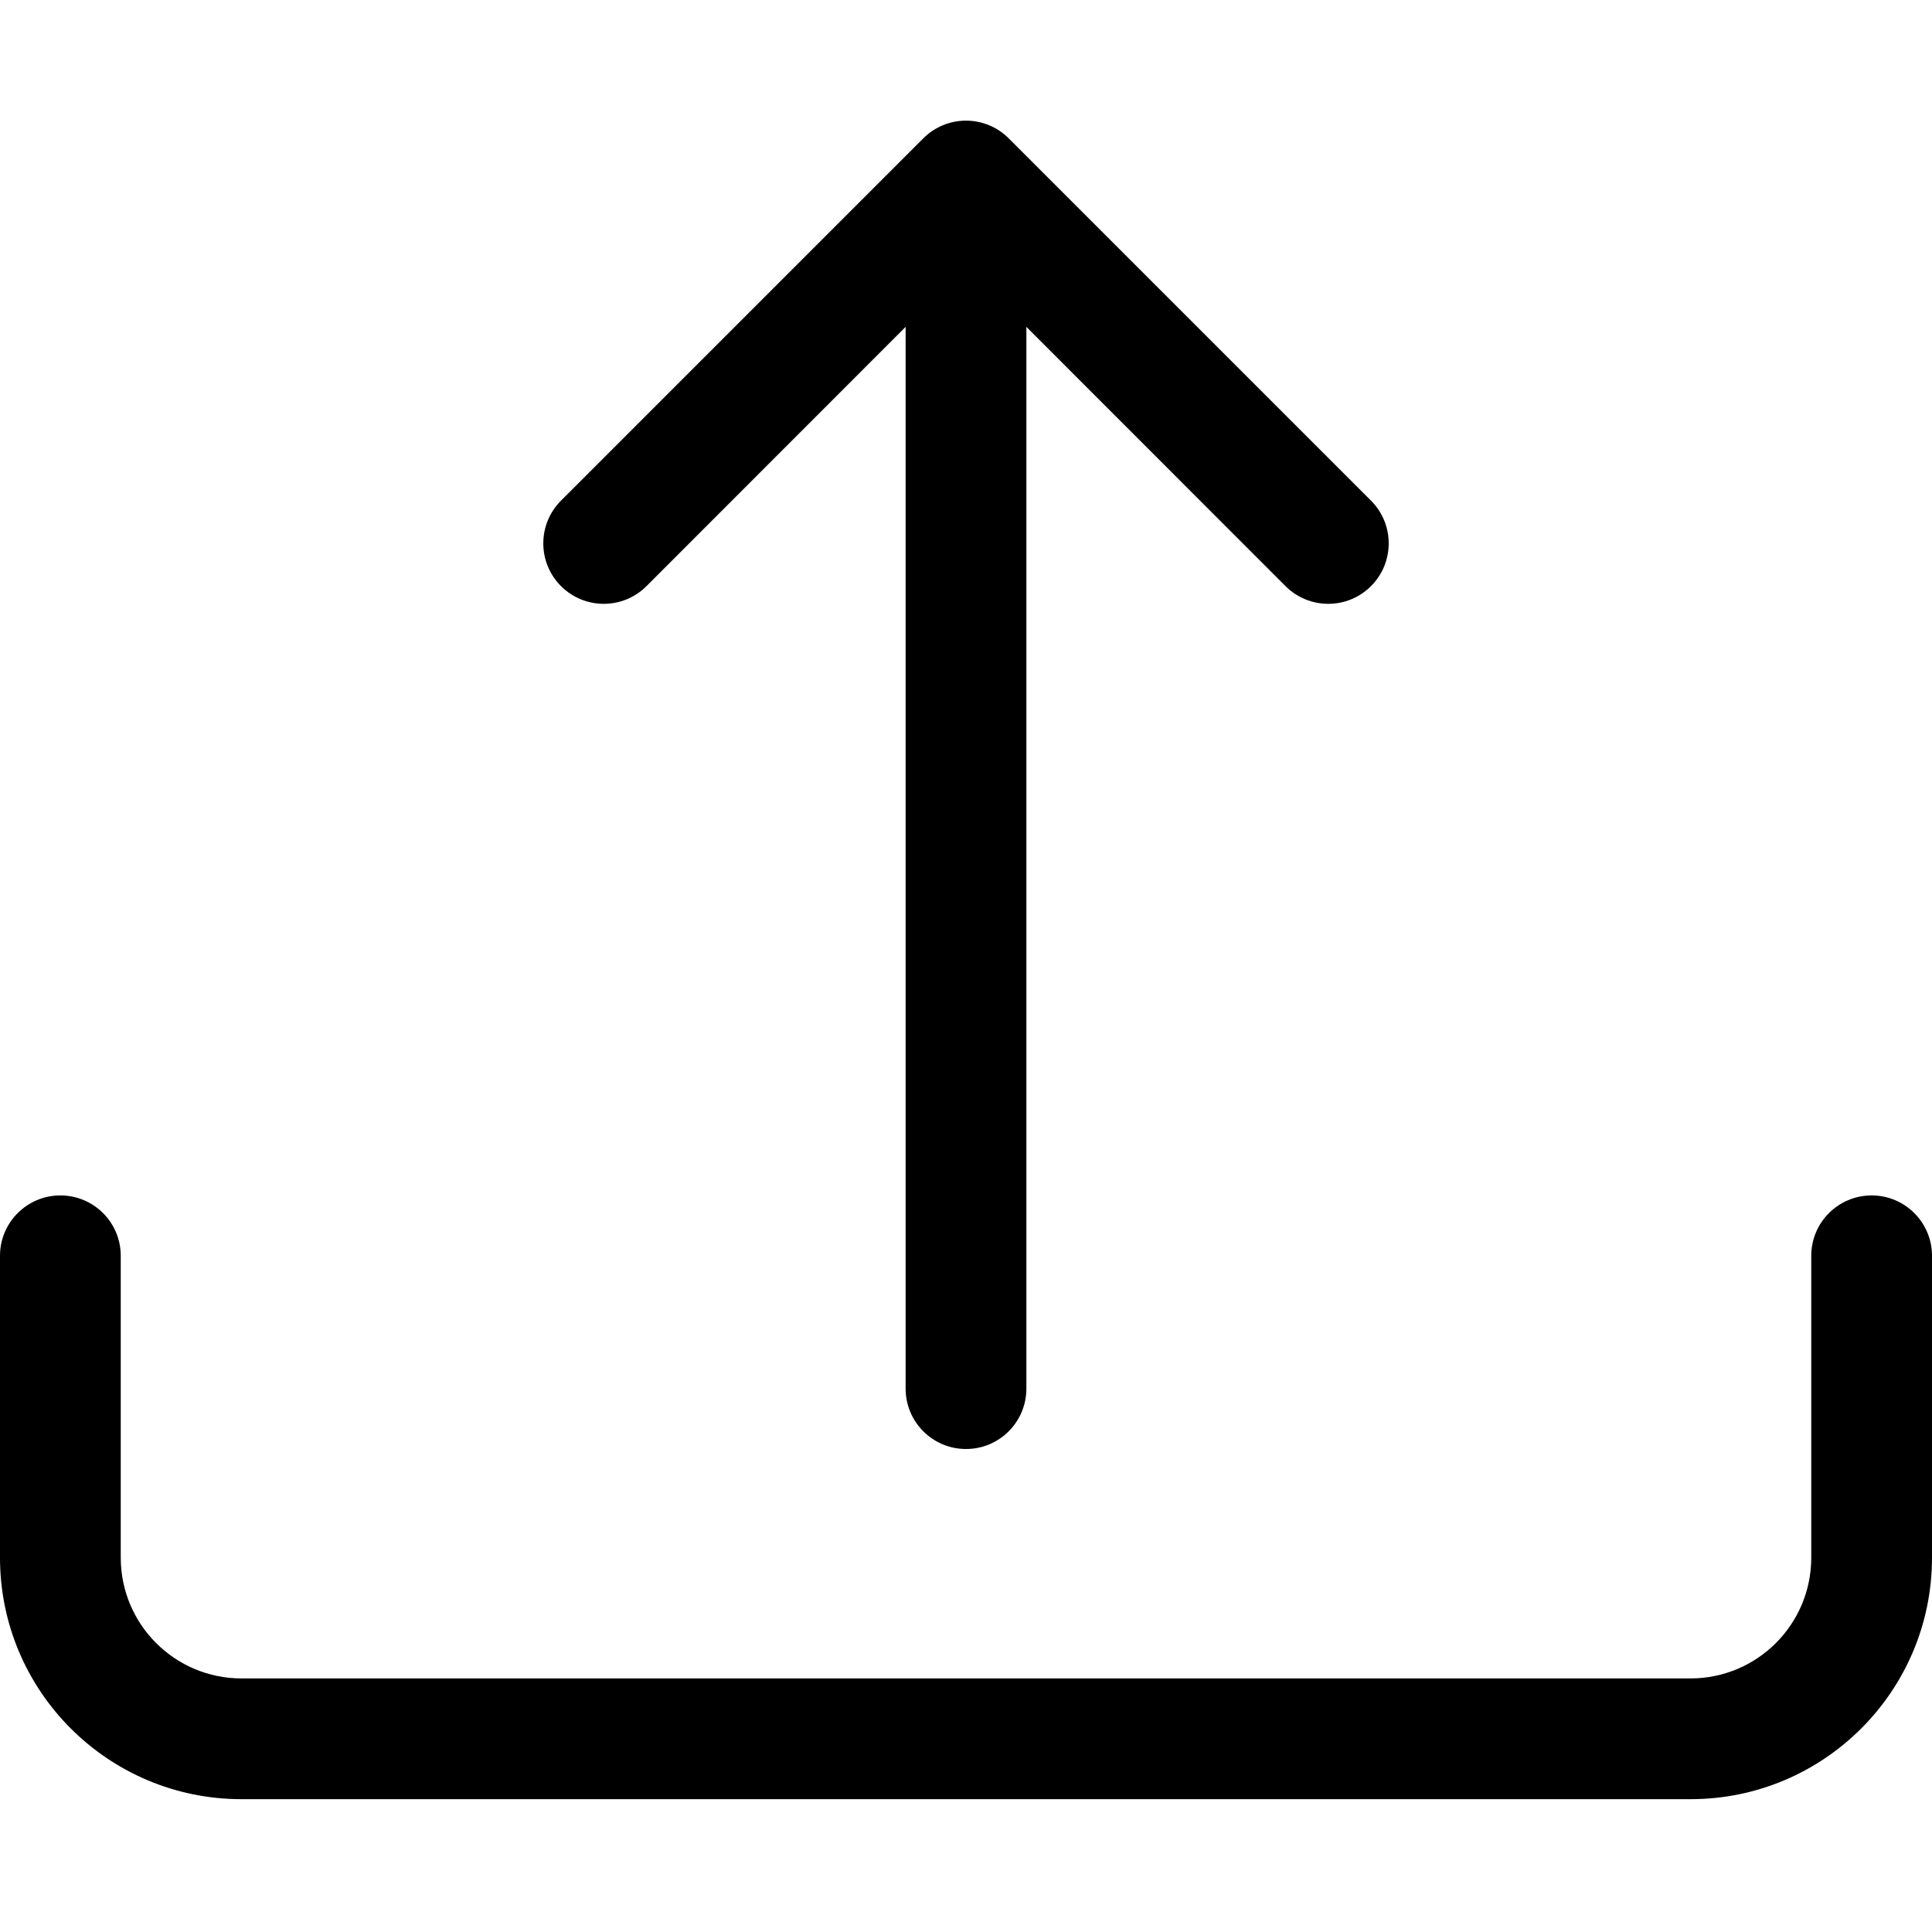
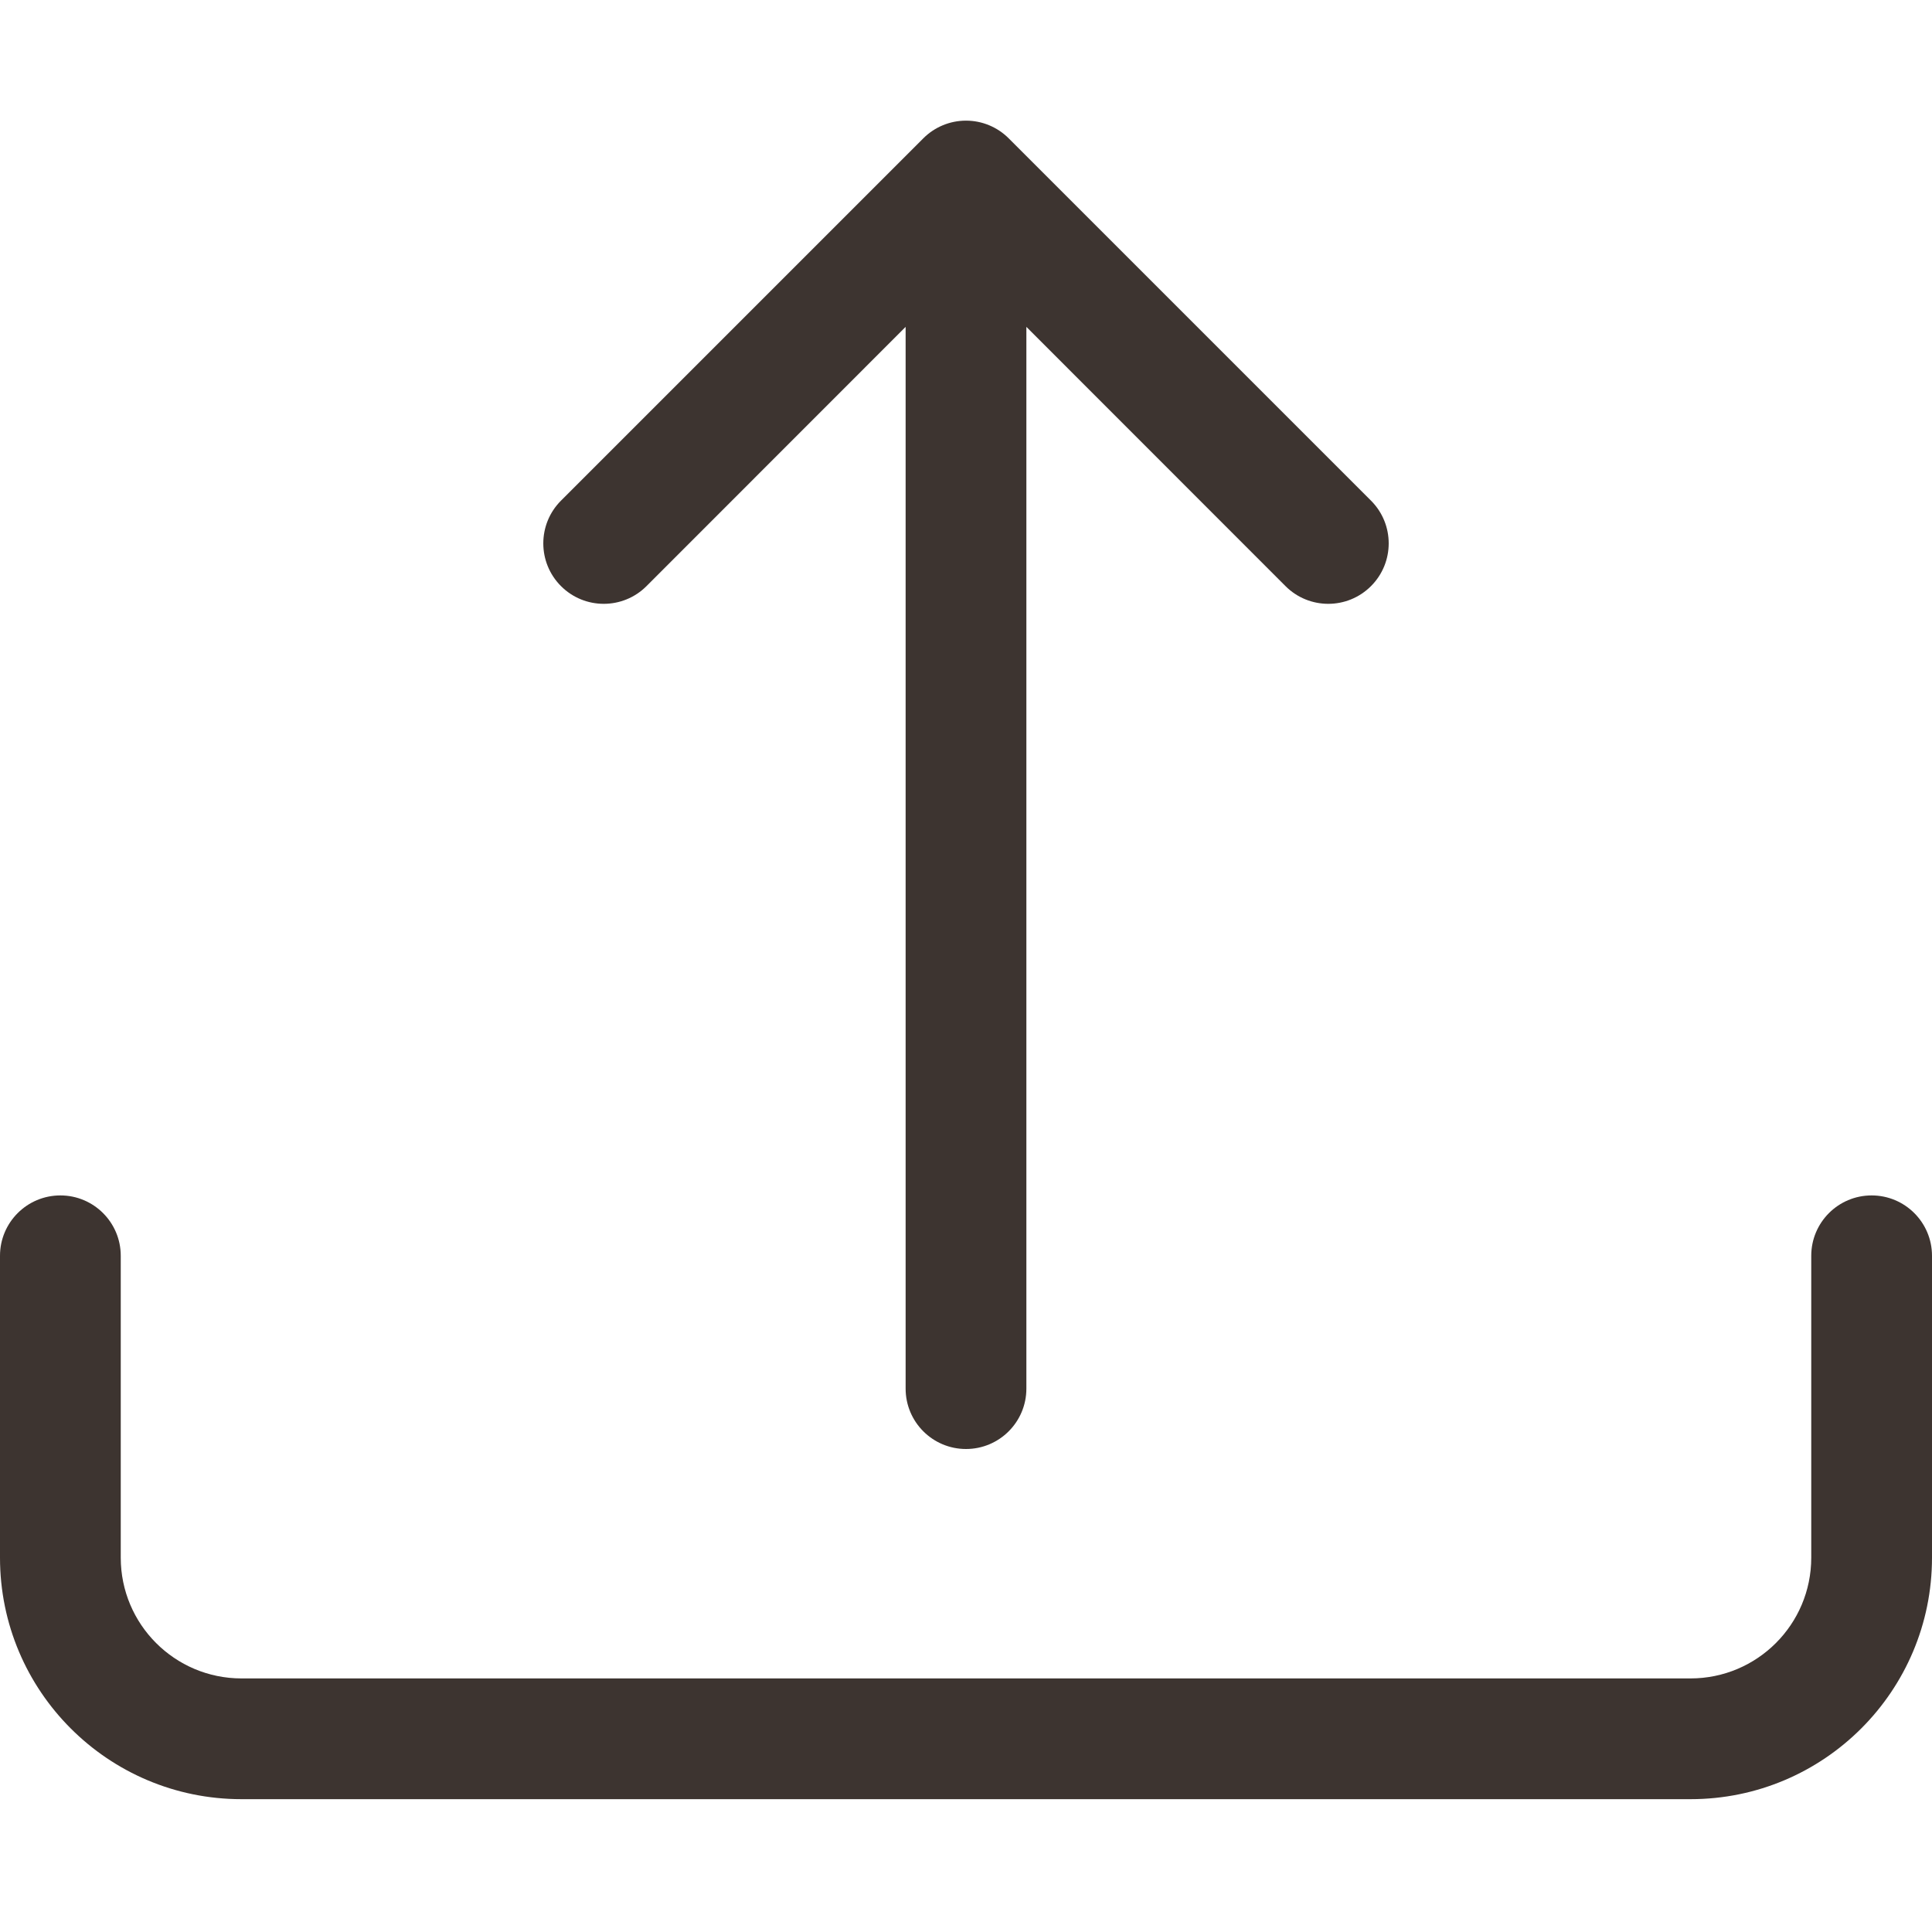
- <svg xmlns="http://www.w3.org/2000/svg" width="16" height="16" fill="currentColor" class="bi bi-upload" viewBox="0 0 16 16">
+ <svg xmlns="http://www.w3.org/2000/svg" width="16" height="16" fill="#3d3430" class="bi bi-upload" viewBox="0 0 16 16">
  <path d="M.5 9.9a.5.5 0 0 1 .5.5v2.5a1 1 0 0 0 1 1h12a1 1 0 0 0 1-1v-2.5a.5.5 0 0 1 1 0v2.5a2 2 0 0 1-2 2H2a2 2 0 0 1-2-2v-2.5a.5.5 0 0 1 .5-.5z" />
  <path d="M7.646 1.146a.5.5 0 0 1 .708 0l3 3a.5.5 0 0 1-.708.708L8.5 2.707V11.5a.5.5 0 0 1-1 0V2.707L5.354 4.854a.5.5 0 1 1-.708-.708l3-3z" />
</svg>
